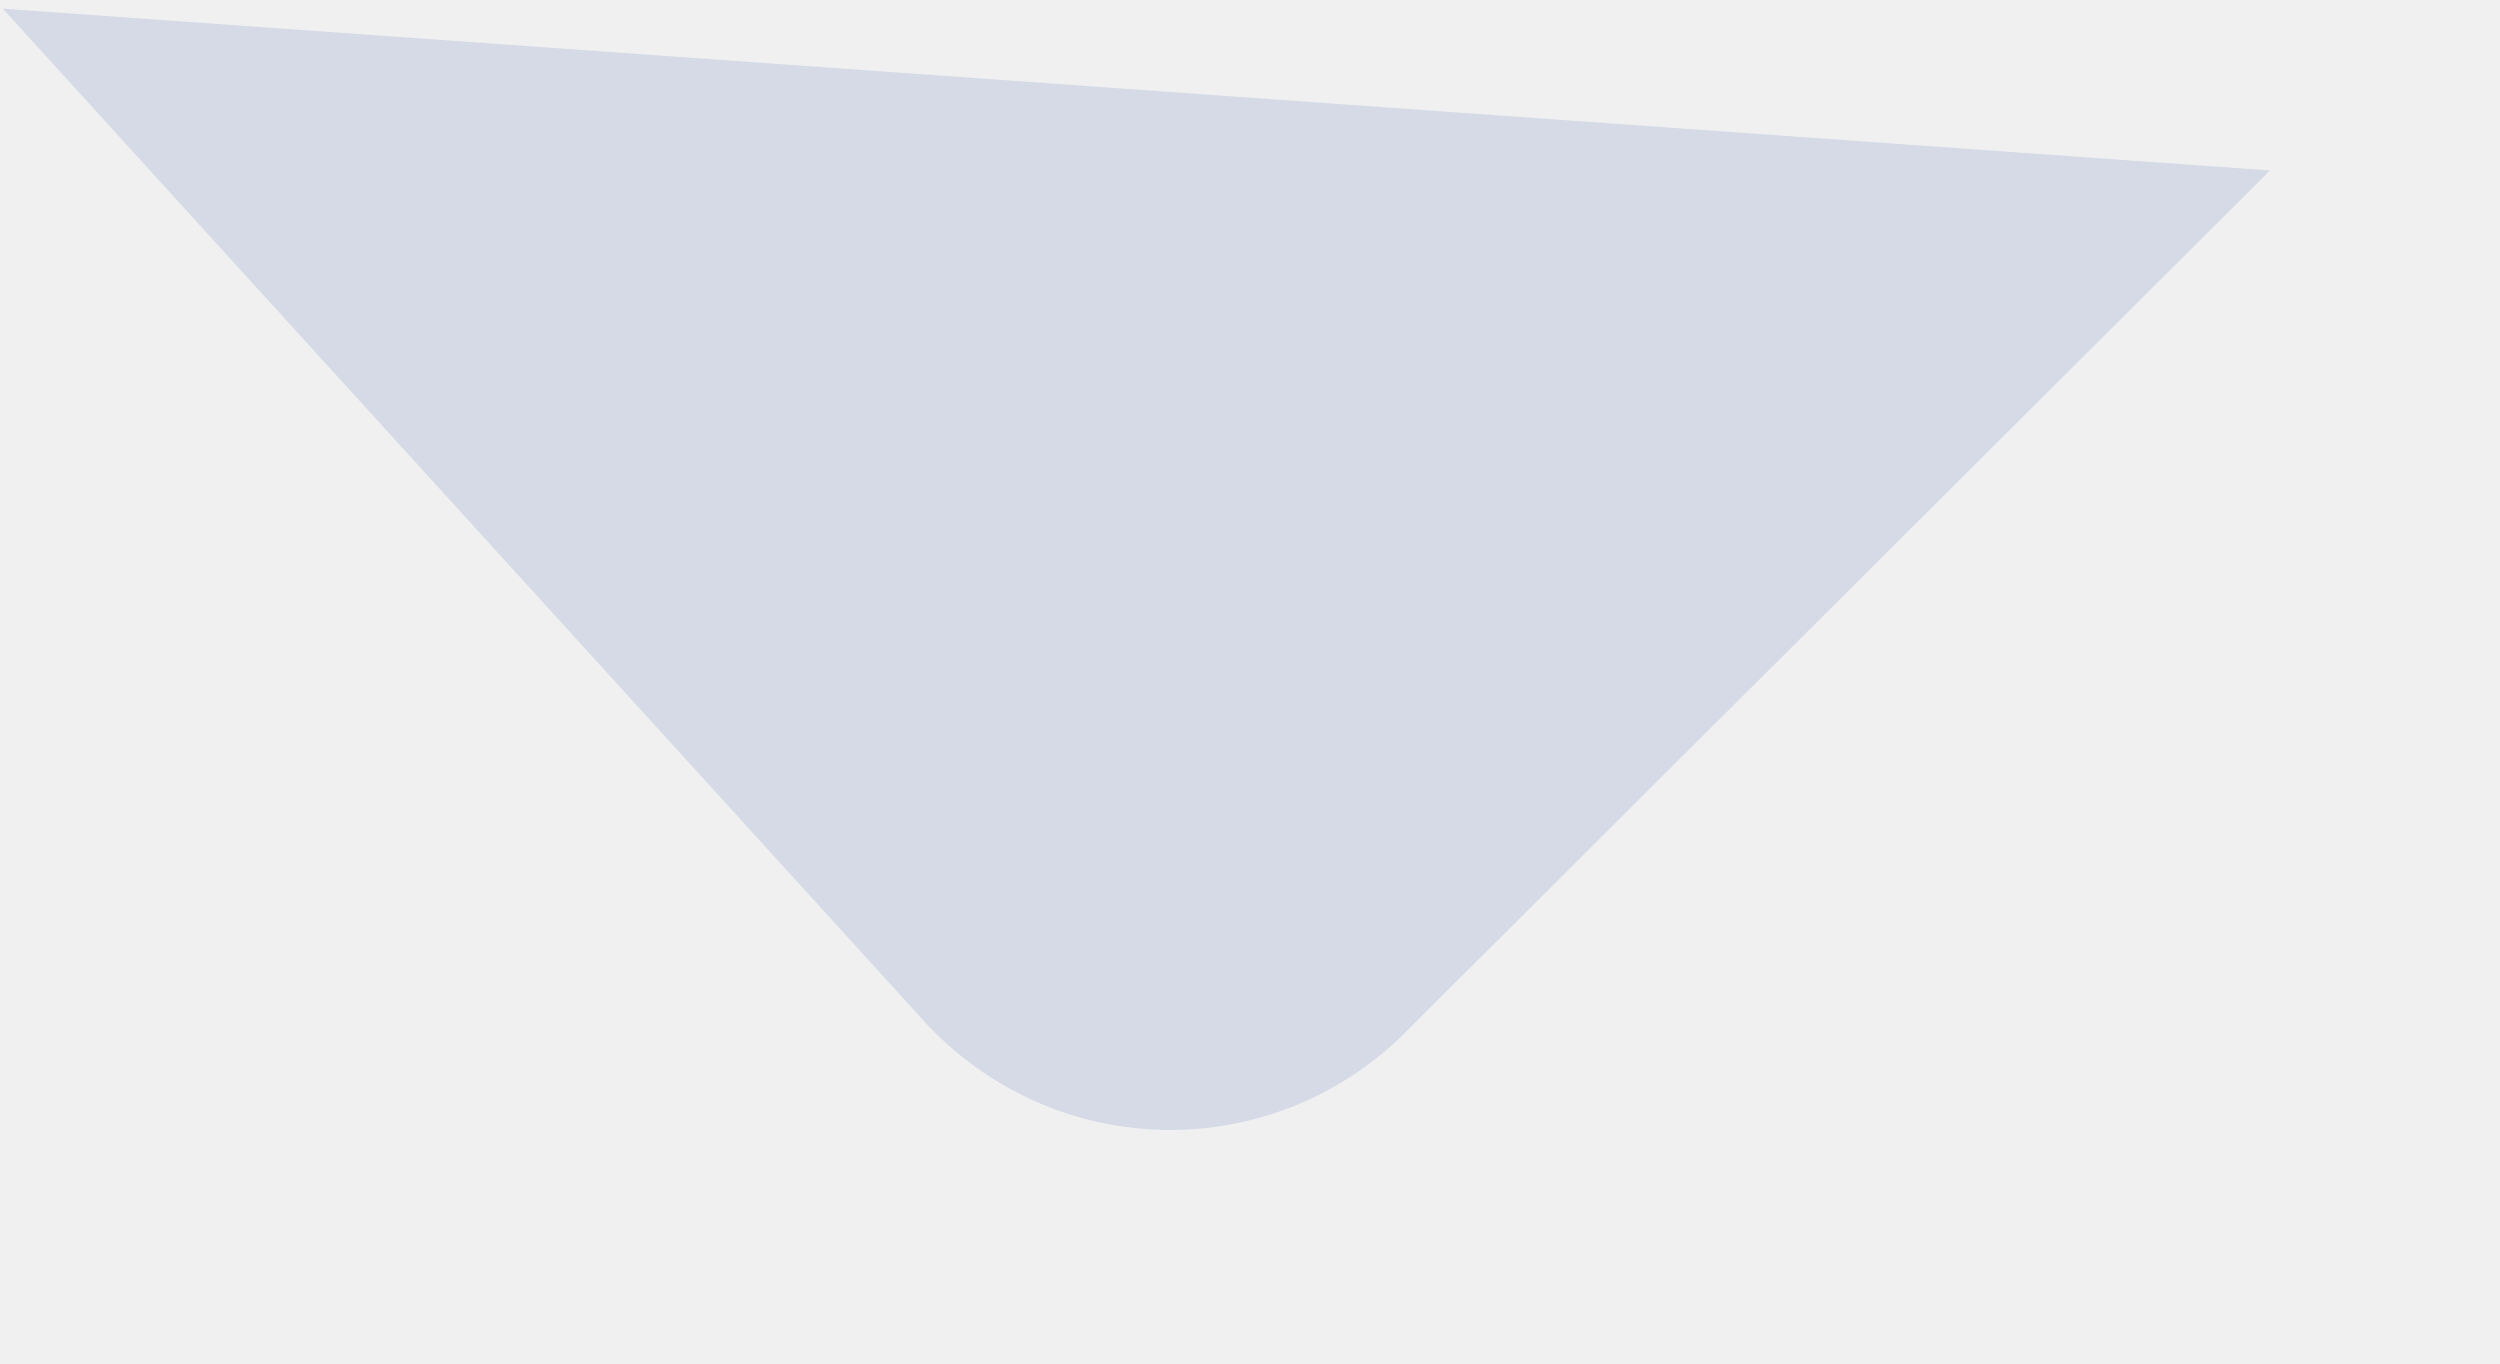
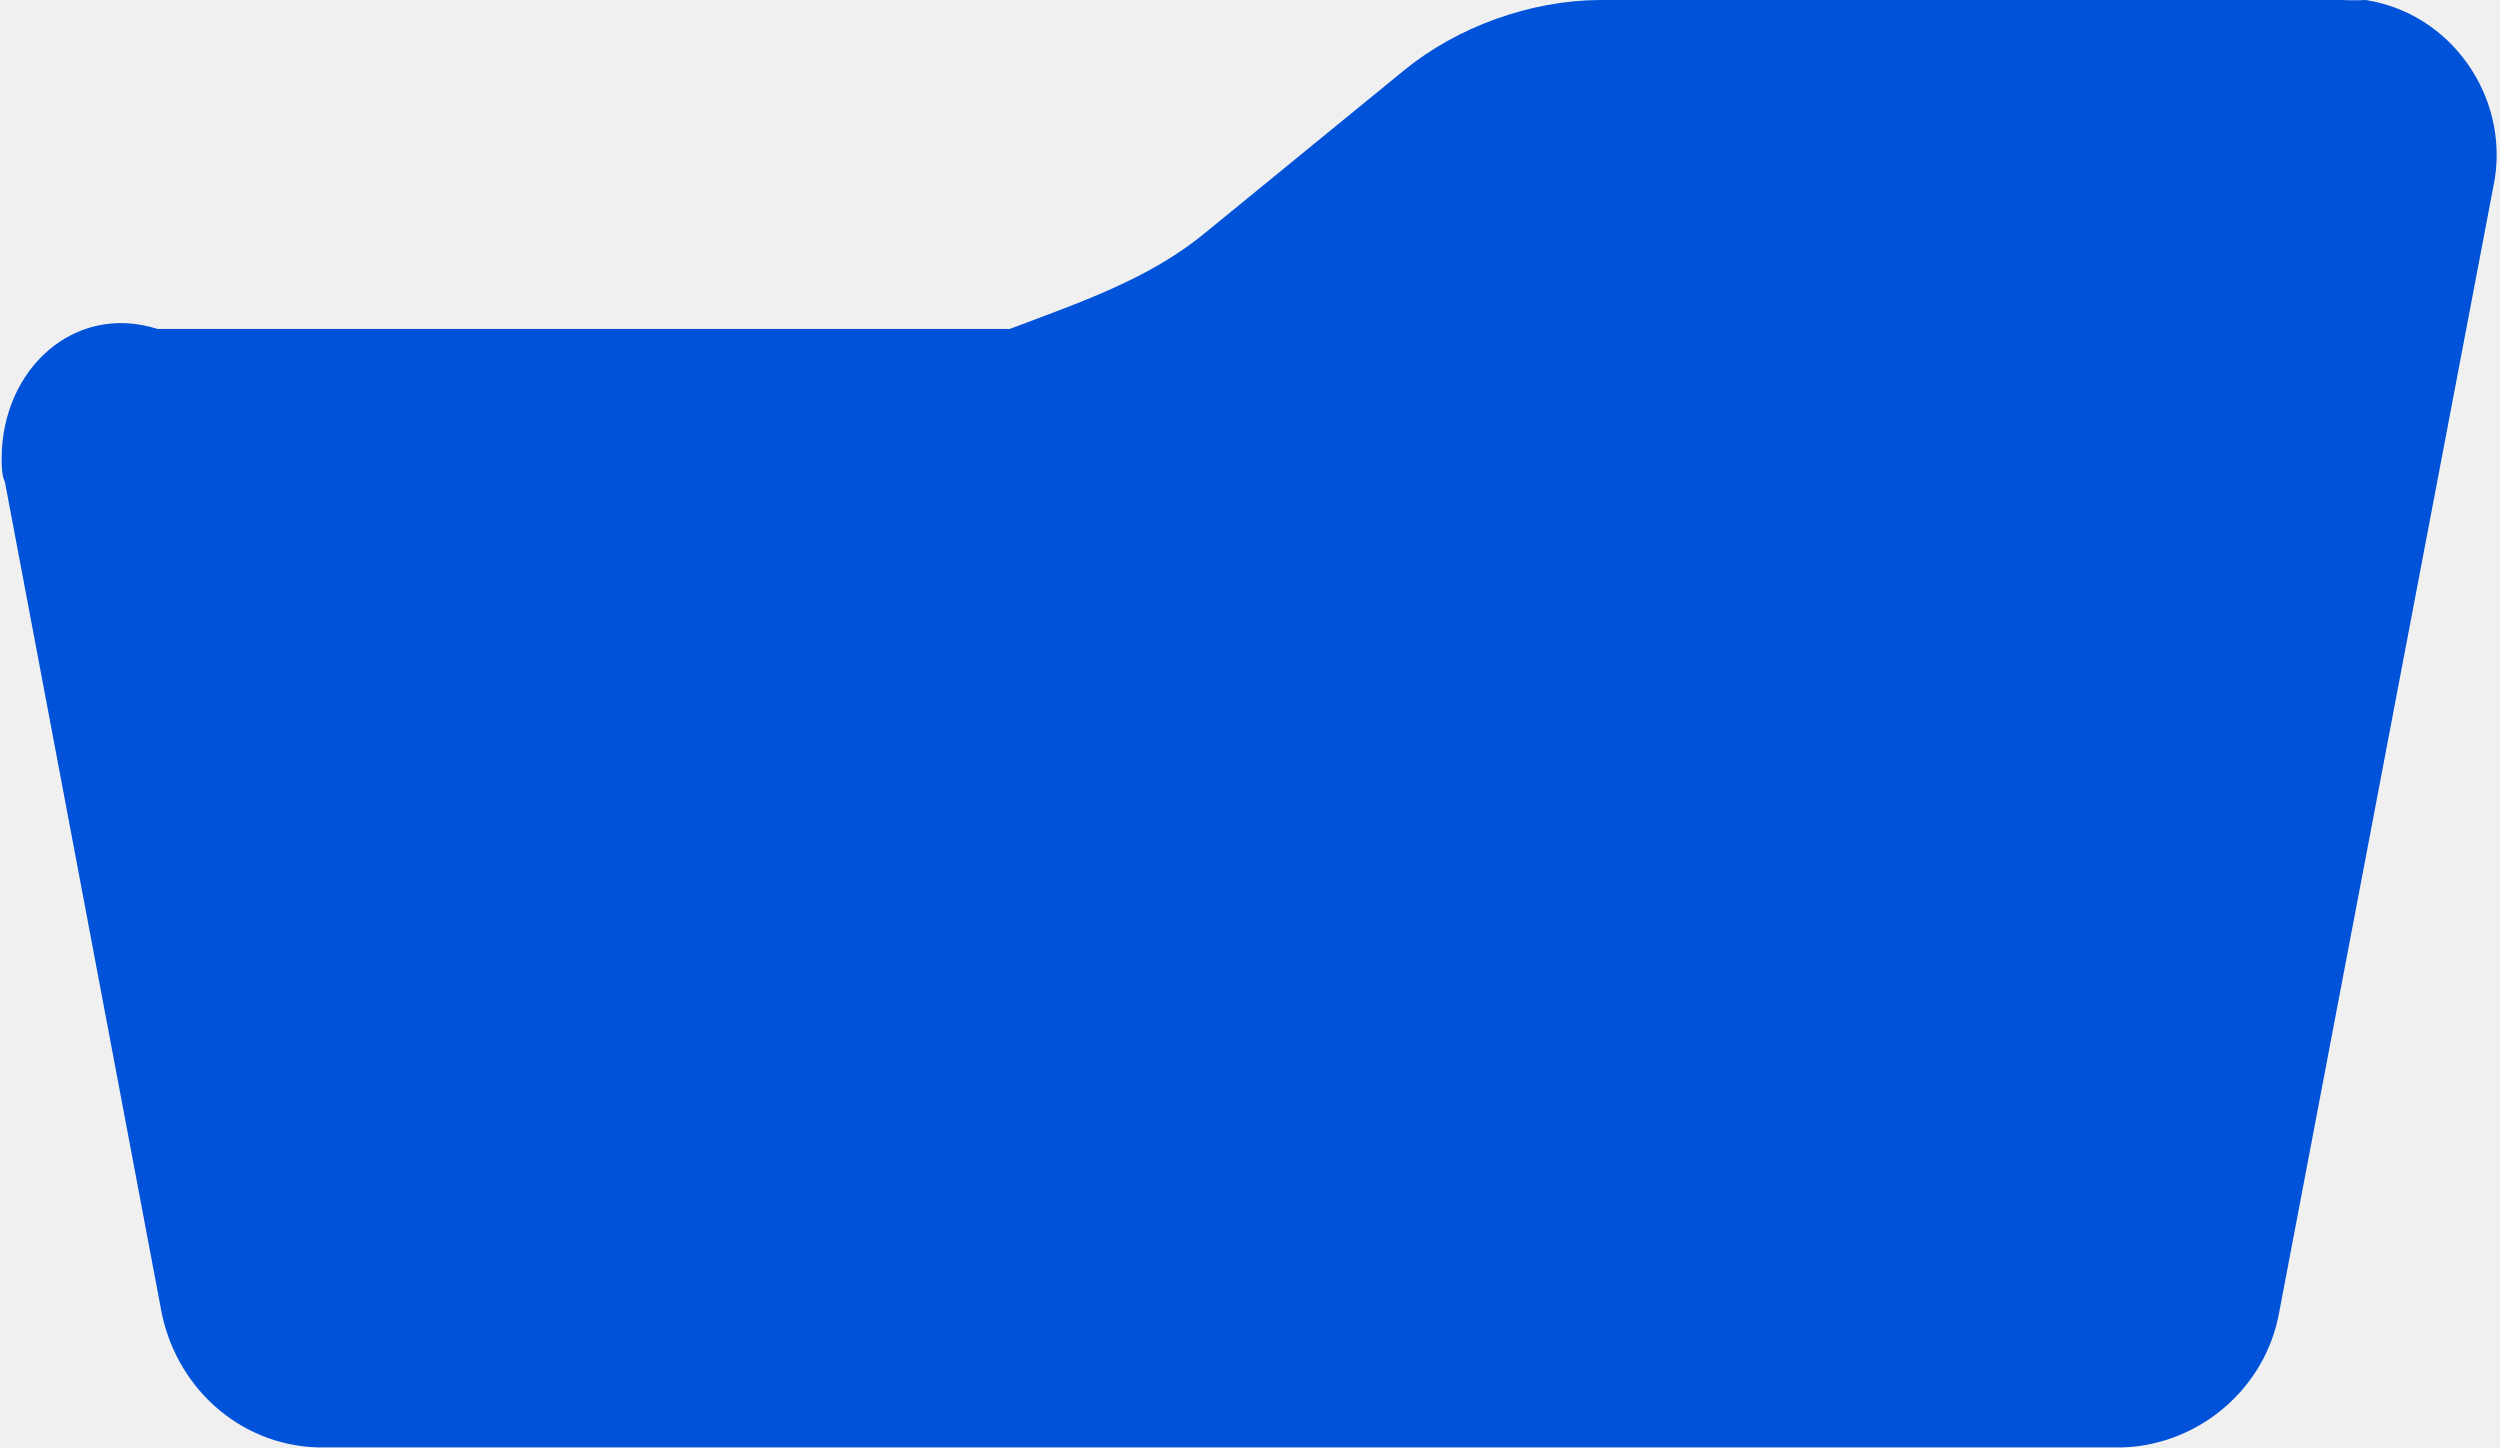
- <svg xmlns="http://www.w3.org/2000/svg" version="1.1" width="11px" height="6px">
+ <svg xmlns="http://www.w3.org/2000/svg" version="1.1" width="76px" height="44px">
  <defs>
    <pattern id="BGPattern" patternUnits="userSpaceOnUse" alignment="0 0" imageRepeat="None" />
+     <mask fill="white" id="Clip330">
+       <path d="M 71.915 0  C 71.705 0.012  71.408 0.012  71.21 0  L 48.633 0  C 46.516 0.012  44.3 0.818  42.691 2.132  L 36.638 7.077  C 34.93 8.49  32.814 9.197  30.697 10  L 4.79 10  C 2.265 9.197  0.05 11.217  0.05 13.944  C 0.05 14.142  0.05 14.452  0.149 14.65  L 4.889 39.774  C 5.298 42.091  7.204 43.913  9.63 44  L 64.55 44  C 66.865 43.913  68.883 42.203  69.291 39.873  L 75.839 5.454  C 76.248 2.925  74.527 0.409  71.915 0  Z " fill-rule="evenodd" />
+     </mask>
  </defs>
-   <g transform="matrix(1 0 0 1 -150 -28 )">
-     <path d="M 9.988 0.75  L 0.012 0.038  L 4.083 4.512  C 4.667 5.125  5.631 5.125  6.214 4.512  L 9.988 0.75  Z " fill-rule="nonzero" fill="rgba(213, 218, 230, 1)" stroke="none" transform="matrix(1 0 0 1 150 28 )" class="fill" />
-     <path d="M 0.012 0.038  L 4.083 4.512  C 4.667 5.125  5.631 5.125  6.214 4.512  L 9.988 0.75  " stroke-width="0" stroke-dasharray="0" stroke="rgba(255, 255, 255, 0)" fill="none" transform="matrix(1 0 0 1 150 28 )" class="stroke" />
+   <g transform="matrix(1 0 0 1 -160 -64 )">
+     <path d="M 71.915 0  C 71.705 0.012  71.408 0.012  71.21 0  L 48.633 0  C 46.516 0.012  44.3 0.818  42.691 2.132  L 36.638 7.077  C 34.93 8.49  32.814 9.197  30.697 10  L 4.79 10  C 2.265 9.197  0.05 11.217  0.05 13.944  C 0.05 14.142  0.05 14.452  0.149 14.65  L 4.889 39.774  C 5.298 42.091  7.204 43.913  9.63 44  L 64.55 44  C 66.865 43.913  68.883 42.203  69.291 39.873  L 75.839 5.454  C 76.248 2.925  74.527 0.409  71.915 0  Z " fill-rule="nonzero" fill="rgba(0, 82, 217, 1)" stroke="none" transform="matrix(1 0 0 1 160 64 )" class="fill" />
+     <path d="M 71.915 0  C 71.705 0.012  71.408 0.012  71.21 0  L 48.633 0  C 46.516 0.012  44.3 0.818  42.691 2.132  L 36.638 7.077  C 34.93 8.49  32.814 9.197  30.697 10  L 4.79 10  C 2.265 9.197  0.05 11.217  0.05 13.944  C 0.05 14.142  0.05 14.452  0.149 14.65  L 4.889 39.774  C 5.298 42.091  7.204 43.913  9.63 44  L 64.55 44  C 66.865 43.913  68.883 42.203  69.291 39.873  L 75.839 5.454  C 76.248 2.925  74.527 0.409  71.915 0  Z " stroke-width="0" stroke-dasharray="0" stroke="rgba(255, 255, 255, 0)" fill="none" transform="matrix(1 0 0 1 160 64 )" class="stroke" mask="url(#Clip330)" />
  </g>
</svg>
